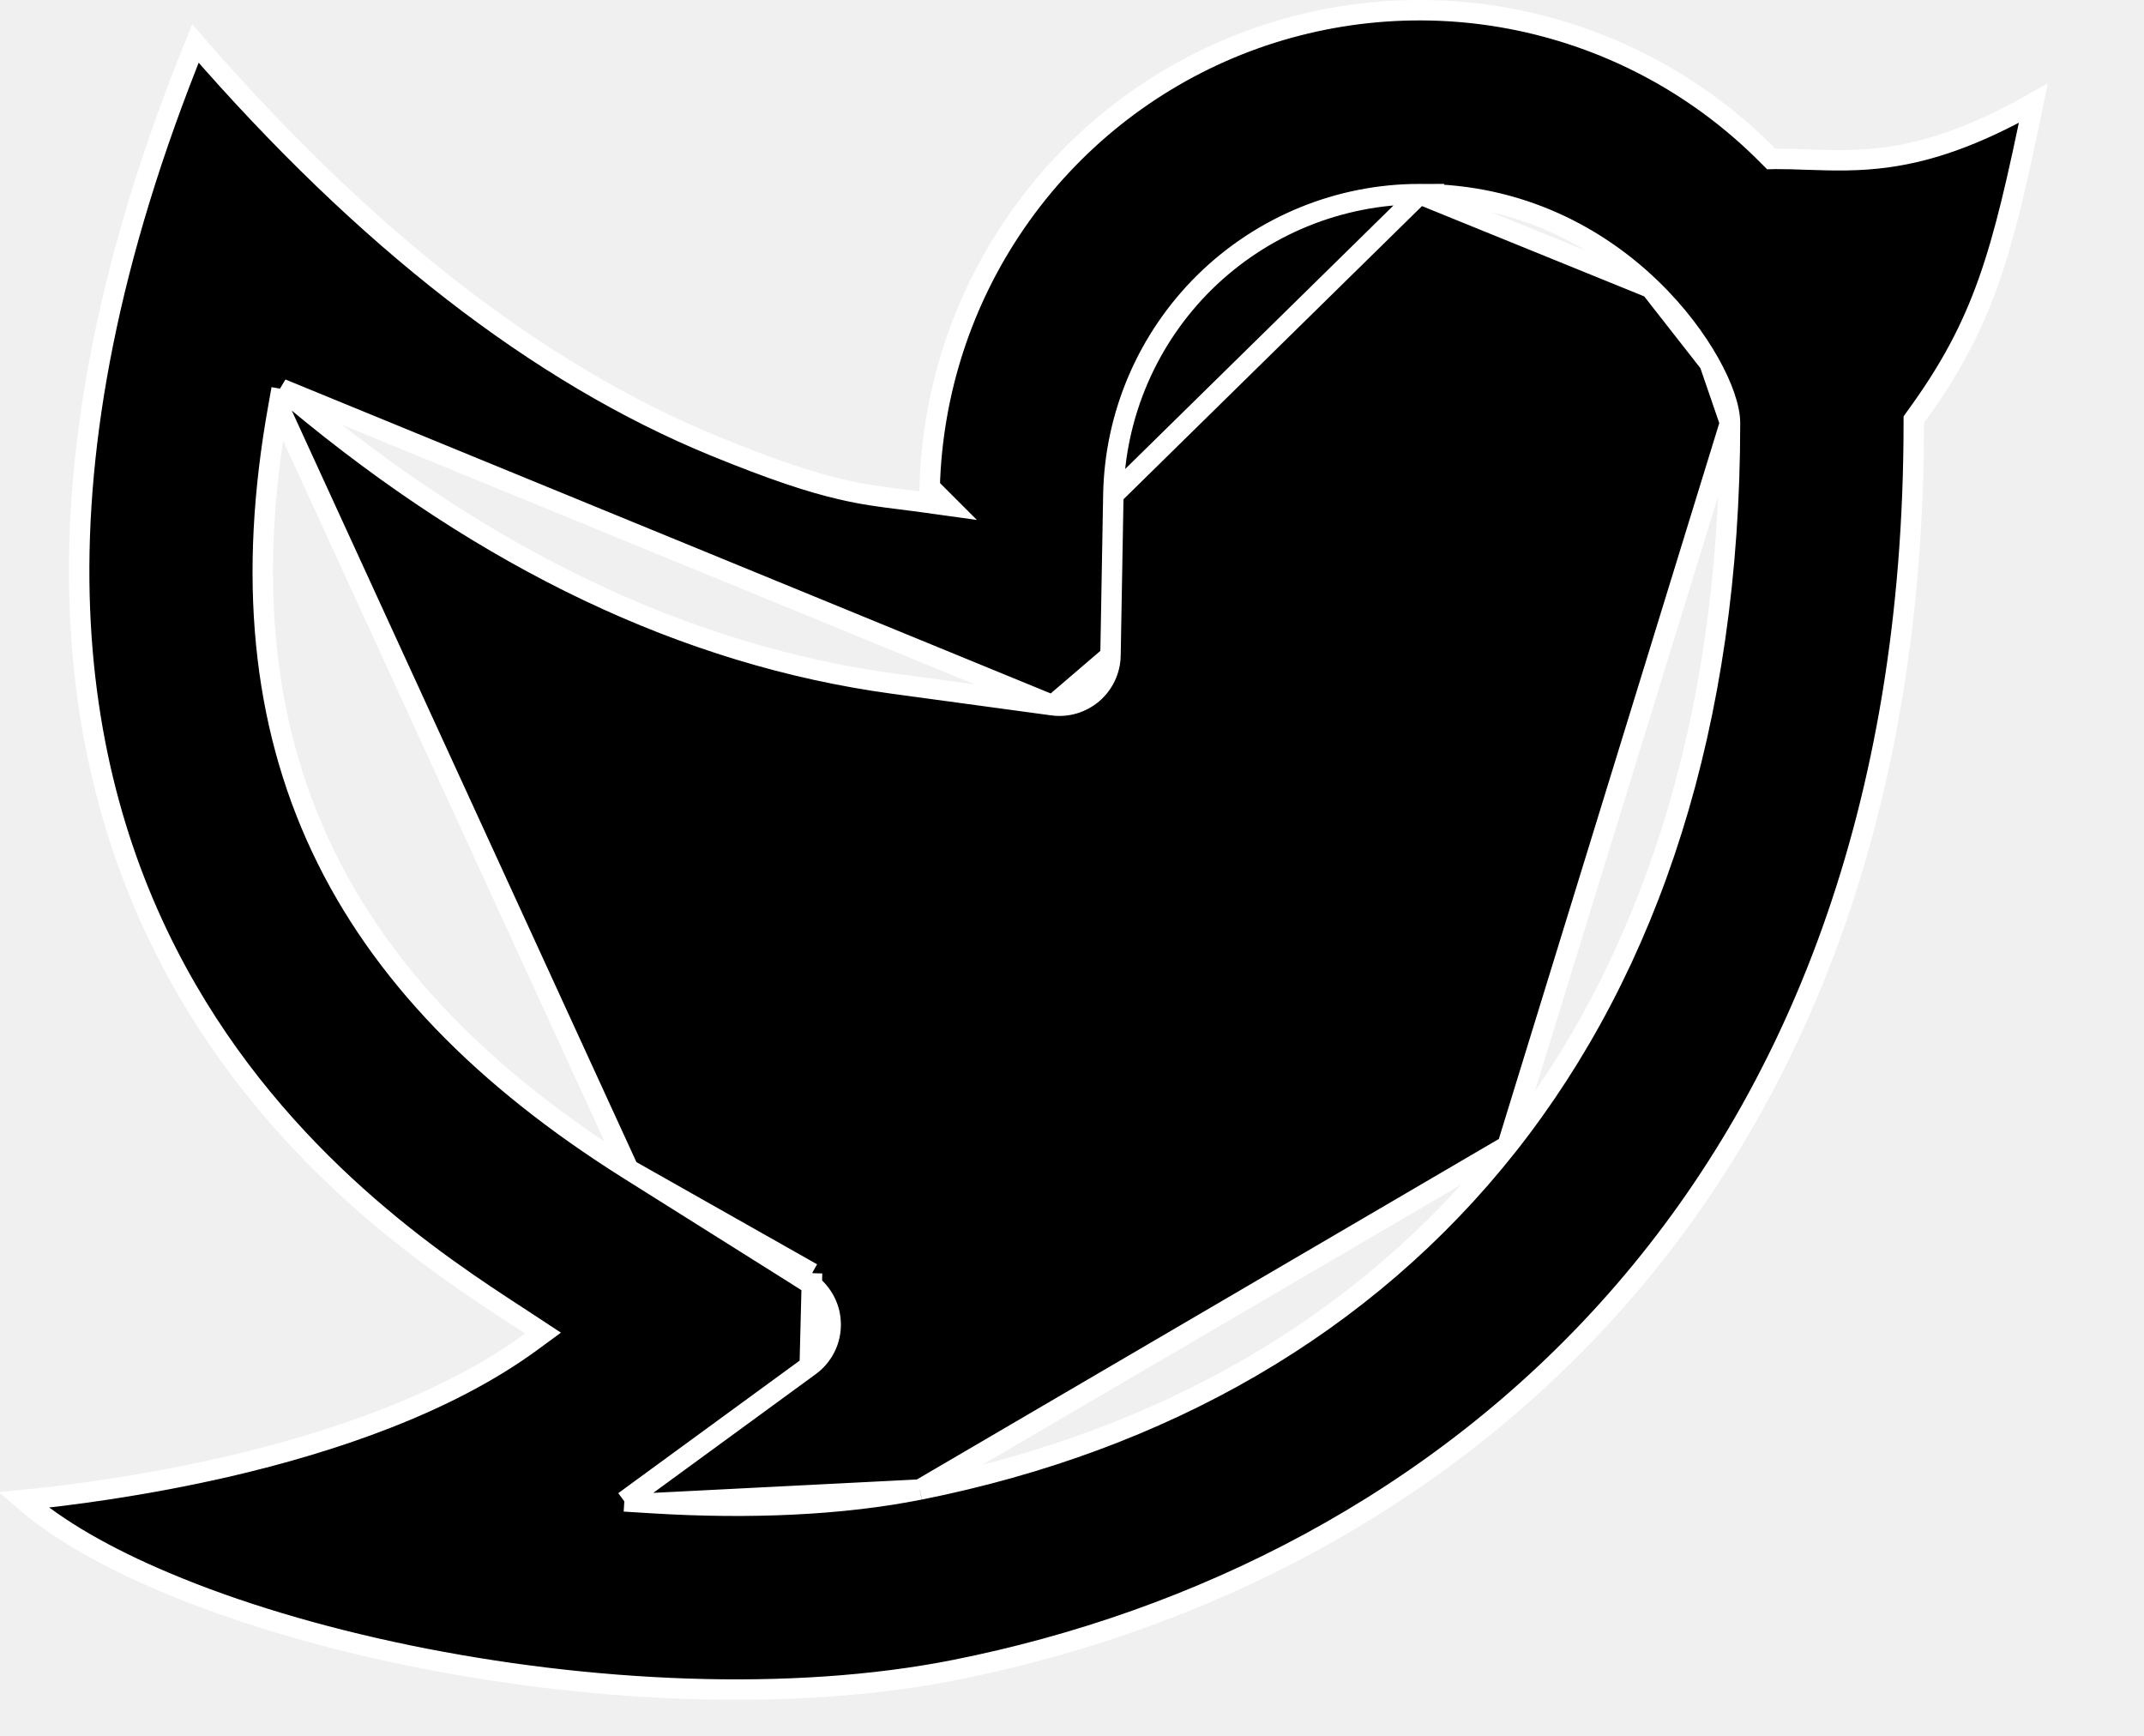
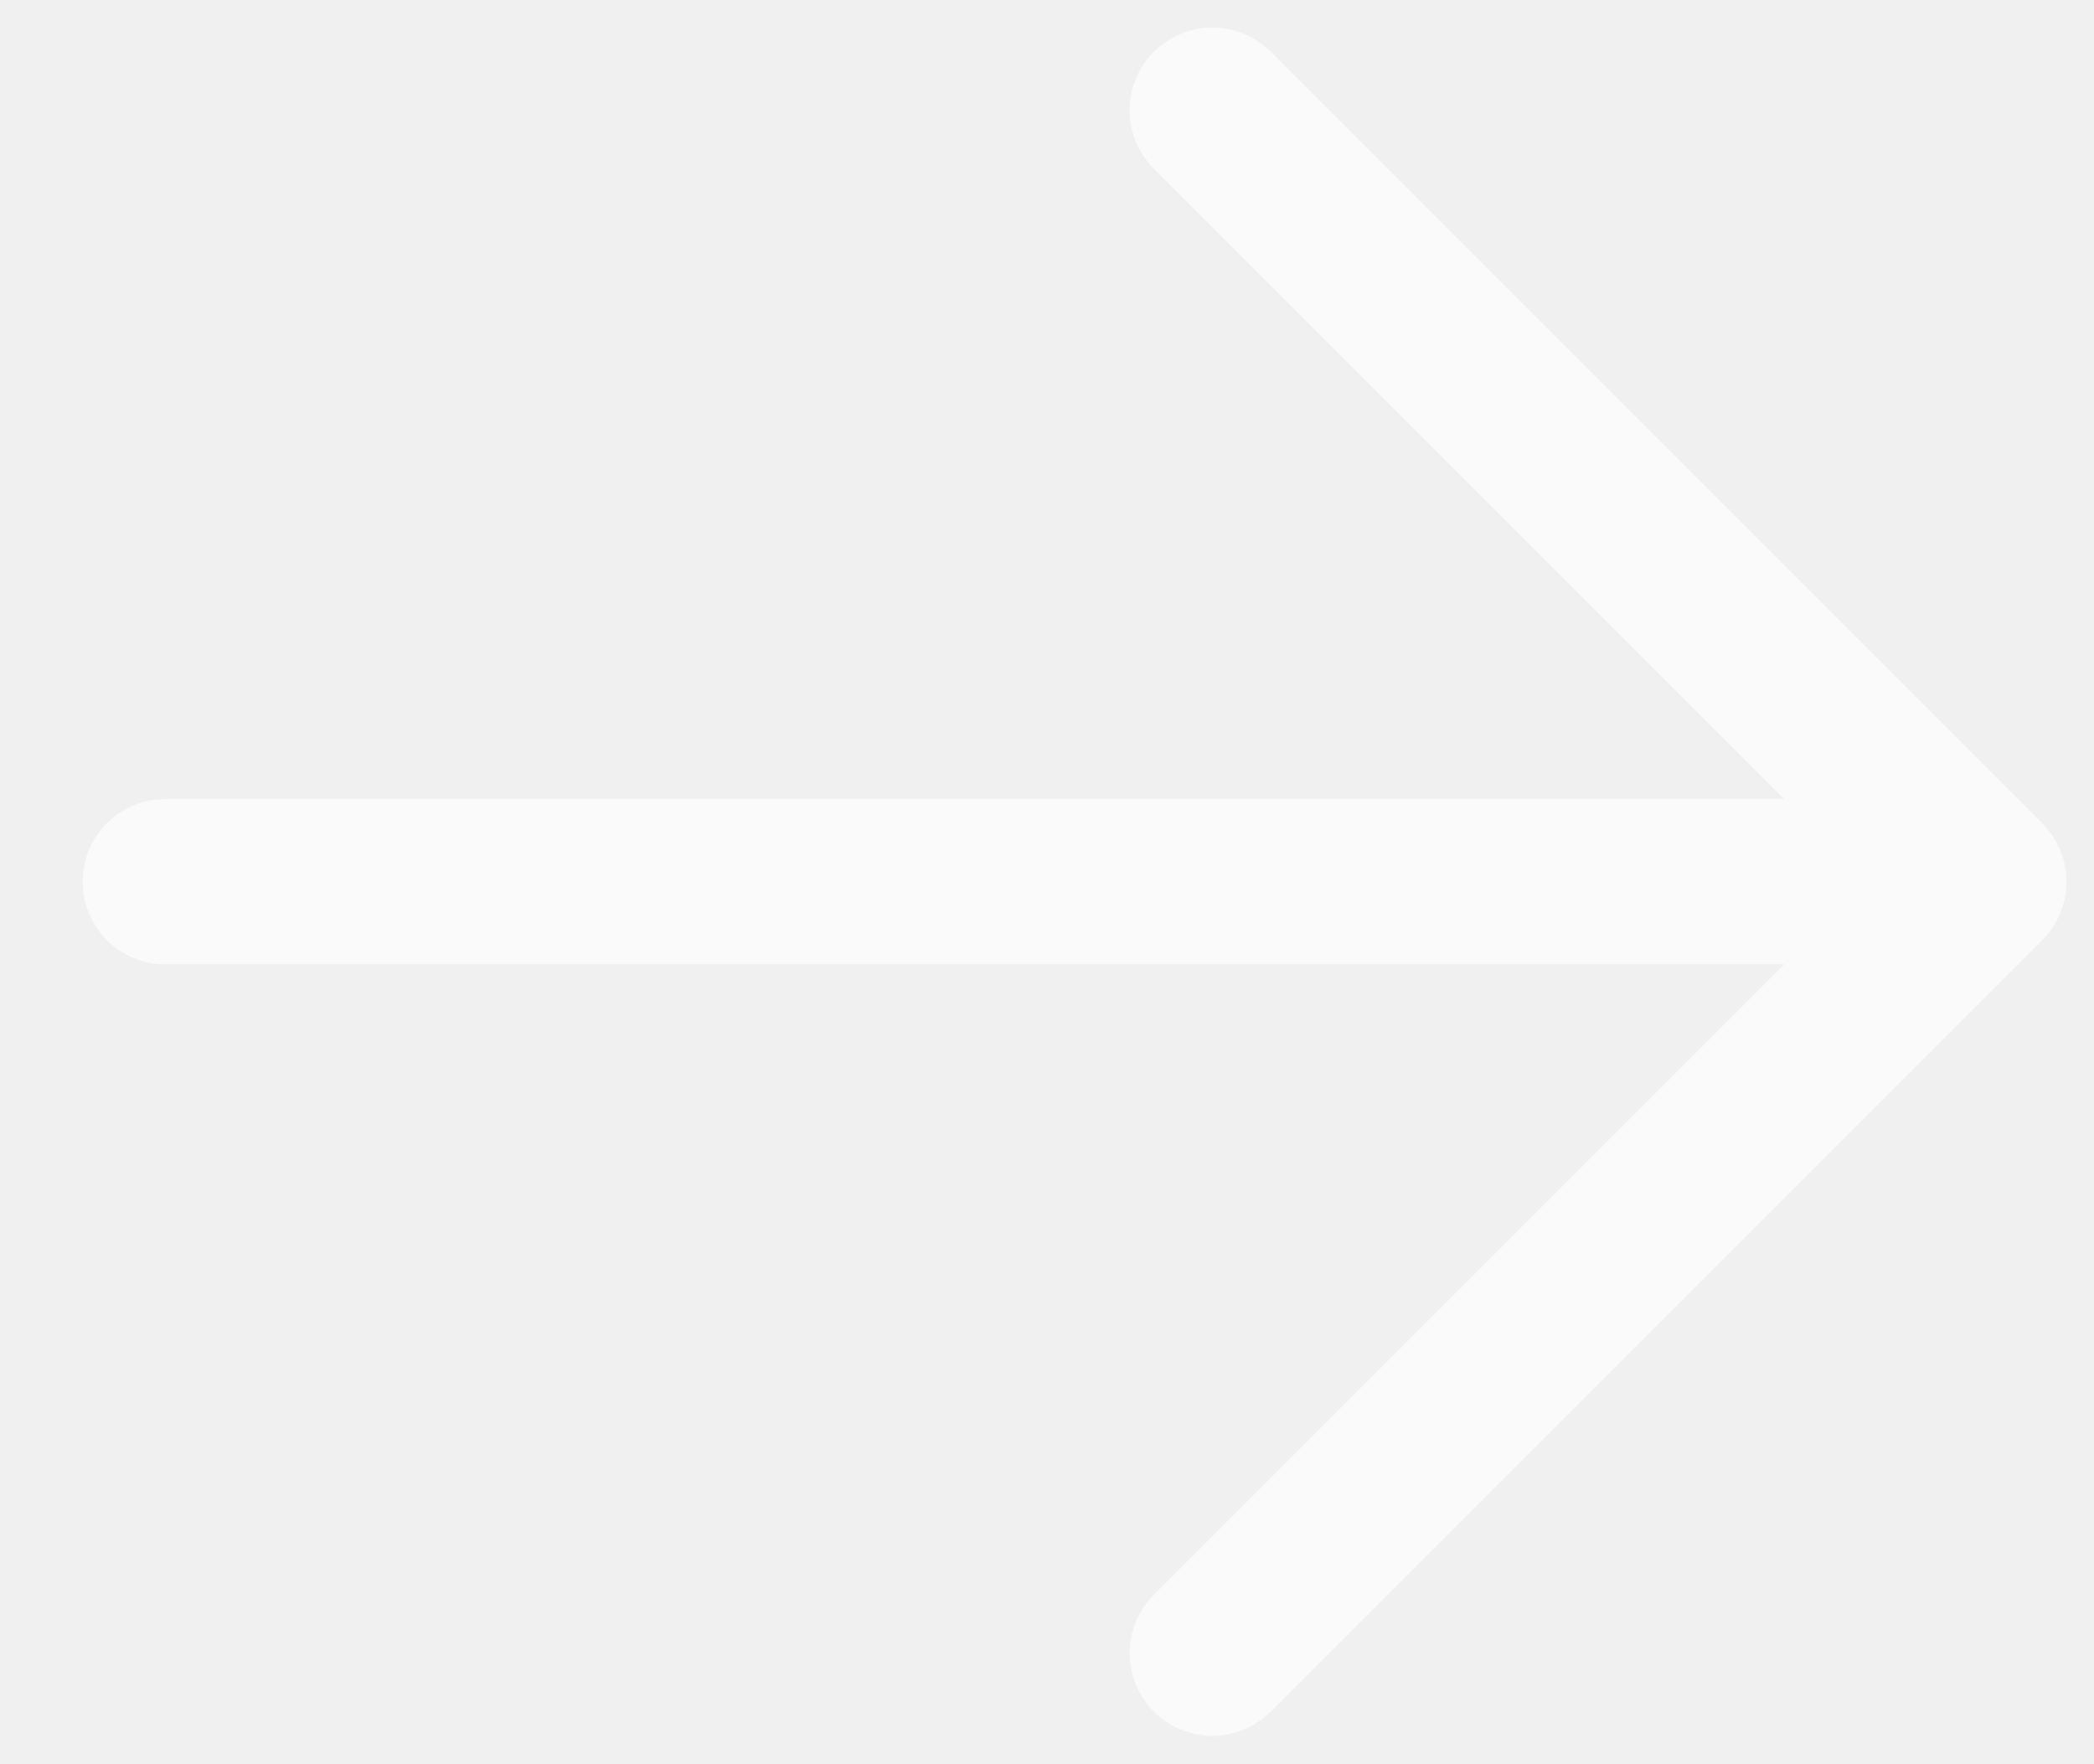
- <svg xmlns="http://www.w3.org/2000/svg" width="21" height="17" viewBox="0 0 21 17" fill="none">
-   <path d="M10.905 4.847L10.905 4.846C10.919 4.06 11.242 3.311 11.803 2.76C12.364 2.21 13.119 1.901 13.905 1.901L10.905 4.847ZM10.905 4.847L10.877 6.421M10.905 4.847L10.877 6.421M2.758 3.809L2.89 3.918C4.767 5.482 6.718 6.418 8.749 6.695C8.749 6.695 8.749 6.695 8.75 6.695L10.31 6.907L2.758 3.809ZM2.758 3.809L2.728 3.978M2.758 3.809L2.728 3.978M2.728 3.978C2.426 5.648 2.568 7.071 3.148 8.302C3.727 9.532 4.738 10.56 6.156 11.452L6.156 11.452M2.728 3.978L6.156 11.452M6.156 11.452L7.903 12.55L7.954 12.469M6.156 11.452L7.954 12.469M7.954 12.469L7.903 12.55C7.972 12.593 8.029 12.653 8.07 12.724C8.111 12.795 8.134 12.874 8.136 12.956C8.139 13.038 8.122 13.119 8.086 13.192C8.05 13.266 7.997 13.329 7.931 13.377L7.931 13.377M7.954 12.469L7.931 13.377M7.931 13.377L6.339 14.54L6.115 14.704M7.931 13.377L6.115 14.704M6.115 14.704L6.392 14.721M6.115 14.704L6.392 14.721M6.392 14.721C7.345 14.78 8.253 14.739 9.009 14.588L9.01 14.588M6.392 14.721L9.01 14.588M9.01 14.588C11.389 14.113 13.374 12.979 14.765 11.221M9.01 14.588L14.765 11.221M10.877 6.421C10.877 6.421 10.877 6.421 10.877 6.421M10.877 6.421V6.421M10.877 6.421C10.876 6.492 10.859 6.561 10.829 6.625C10.799 6.689 10.756 6.745 10.703 6.791C10.649 6.837 10.586 6.871 10.519 6.891C10.451 6.911 10.38 6.917 10.31 6.907L10.877 6.421ZM14.765 11.221C16.156 9.463 16.945 7.088 16.945 4.142M14.765 11.221L16.945 4.142M16.945 4.142C16.945 3.997 16.872 3.785 16.744 3.557M16.945 4.142L16.744 3.557M16.744 3.557C16.614 3.326 16.422 3.065 16.167 2.82M16.744 3.557L16.167 2.82M16.167 2.82C15.659 2.331 14.9 1.901 13.905 1.901L16.167 2.82ZM18.498 1.538C18.882 1.484 19.328 1.343 19.916 1.011C19.61 2.495 19.432 3.168 18.764 4.083L18.745 4.11V4.142C18.745 7.942 17.578 10.757 15.826 12.74C14.073 14.724 11.728 15.881 9.362 16.353C7.745 16.676 5.754 16.573 3.996 16.211C3.118 16.03 2.301 15.785 1.62 15.497C1.037 15.252 0.56 14.977 0.23 14.69C0.661 14.648 1.411 14.553 2.244 14.36C3.244 14.127 4.372 13.749 5.203 13.141L5.319 13.056L5.199 12.977C5.157 12.949 5.112 12.92 5.063 12.888C4.305 12.394 2.746 11.379 1.732 9.517C0.667 7.564 0.193 4.663 1.914 0.426C3.579 2.343 5.273 3.66 6.995 4.367L6.995 4.367C7.577 4.605 7.943 4.724 8.232 4.791C8.451 4.843 8.626 4.865 8.812 4.888C8.87 4.895 8.93 4.903 8.992 4.911L9.287 4.952L9.106 4.771C9.131 3.841 9.425 2.939 9.954 2.173C10.49 1.396 11.244 0.794 12.121 0.443C12.998 0.093 13.959 0.008 14.883 0.201C15.808 0.394 16.655 0.855 17.319 1.527L17.349 1.557L17.391 1.556C17.493 1.556 17.597 1.559 17.704 1.563C17.948 1.571 18.207 1.58 18.498 1.538Z" fill="black" stroke="white" stroke-width="0.2" />
+ <svg xmlns="http://www.w3.org/2000/svg" width="19" height="16" viewBox="0 0 19 16" fill="none">
+   <path d="M1.5 8H18M18 8L11 1M18 8L11 15" stroke="#FAFAFA" stroke-width="1.5" stroke-linecap="round" stroke-linejoin="round" />
</svg>
